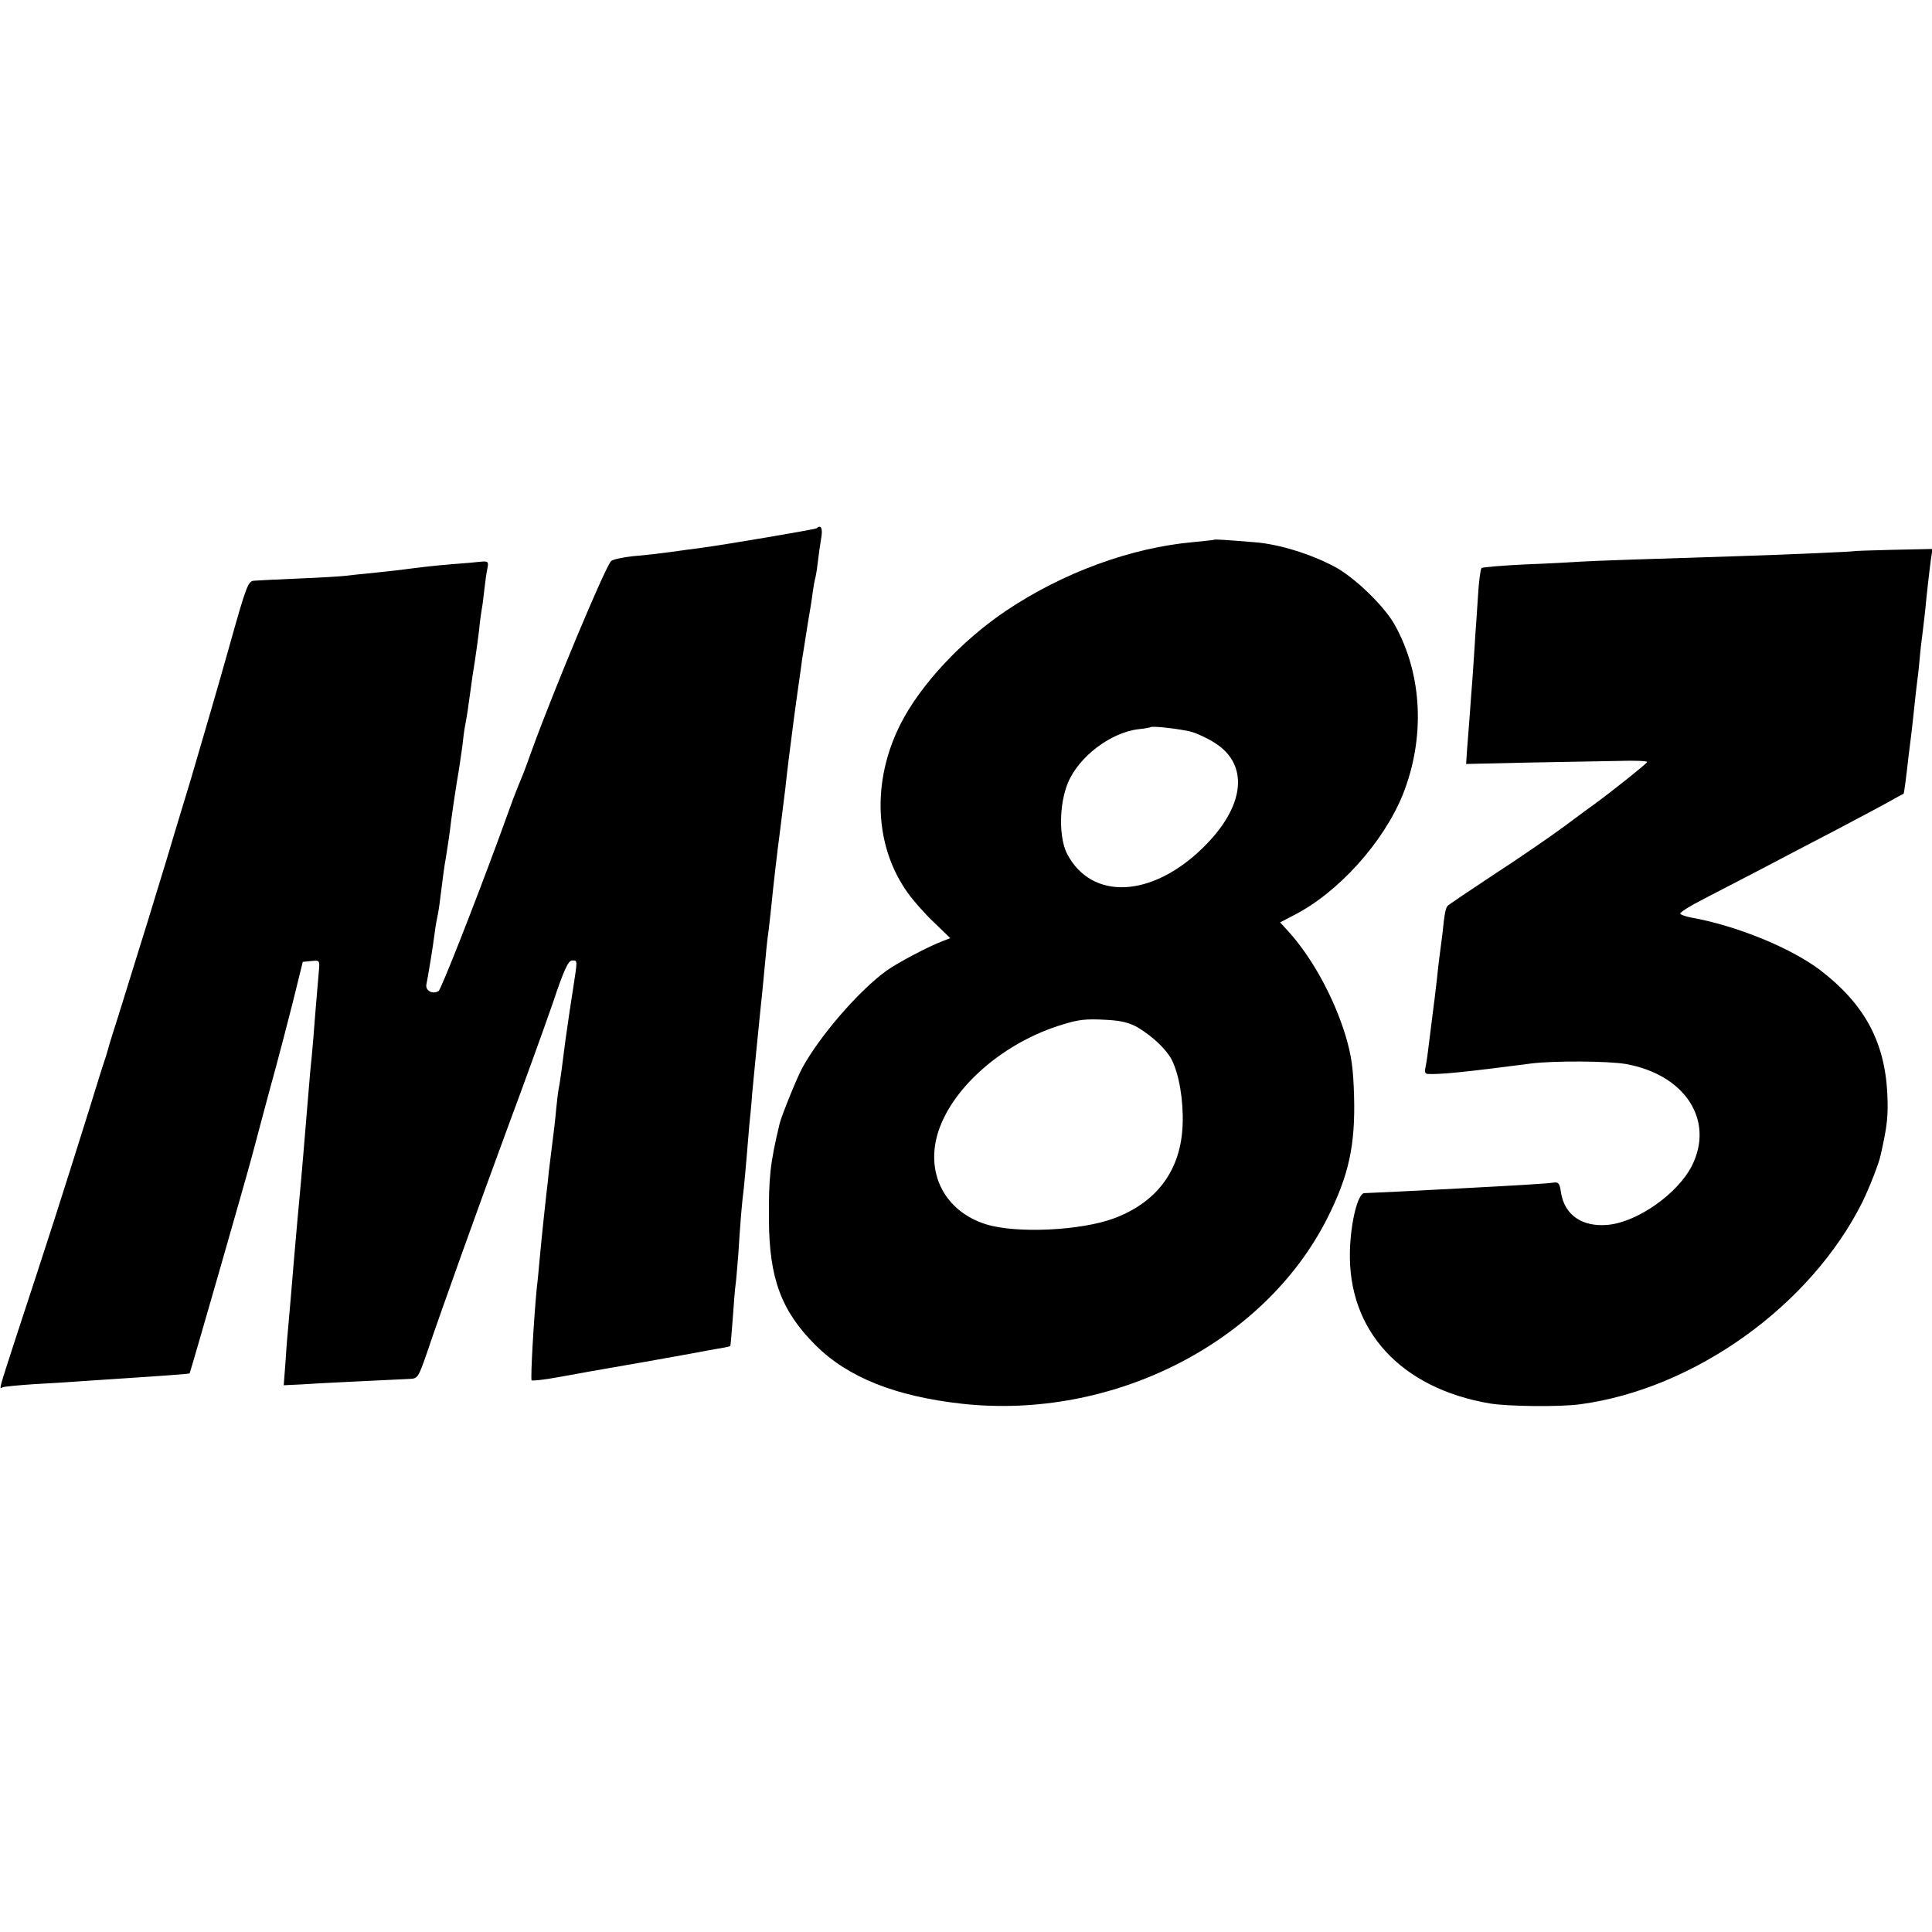
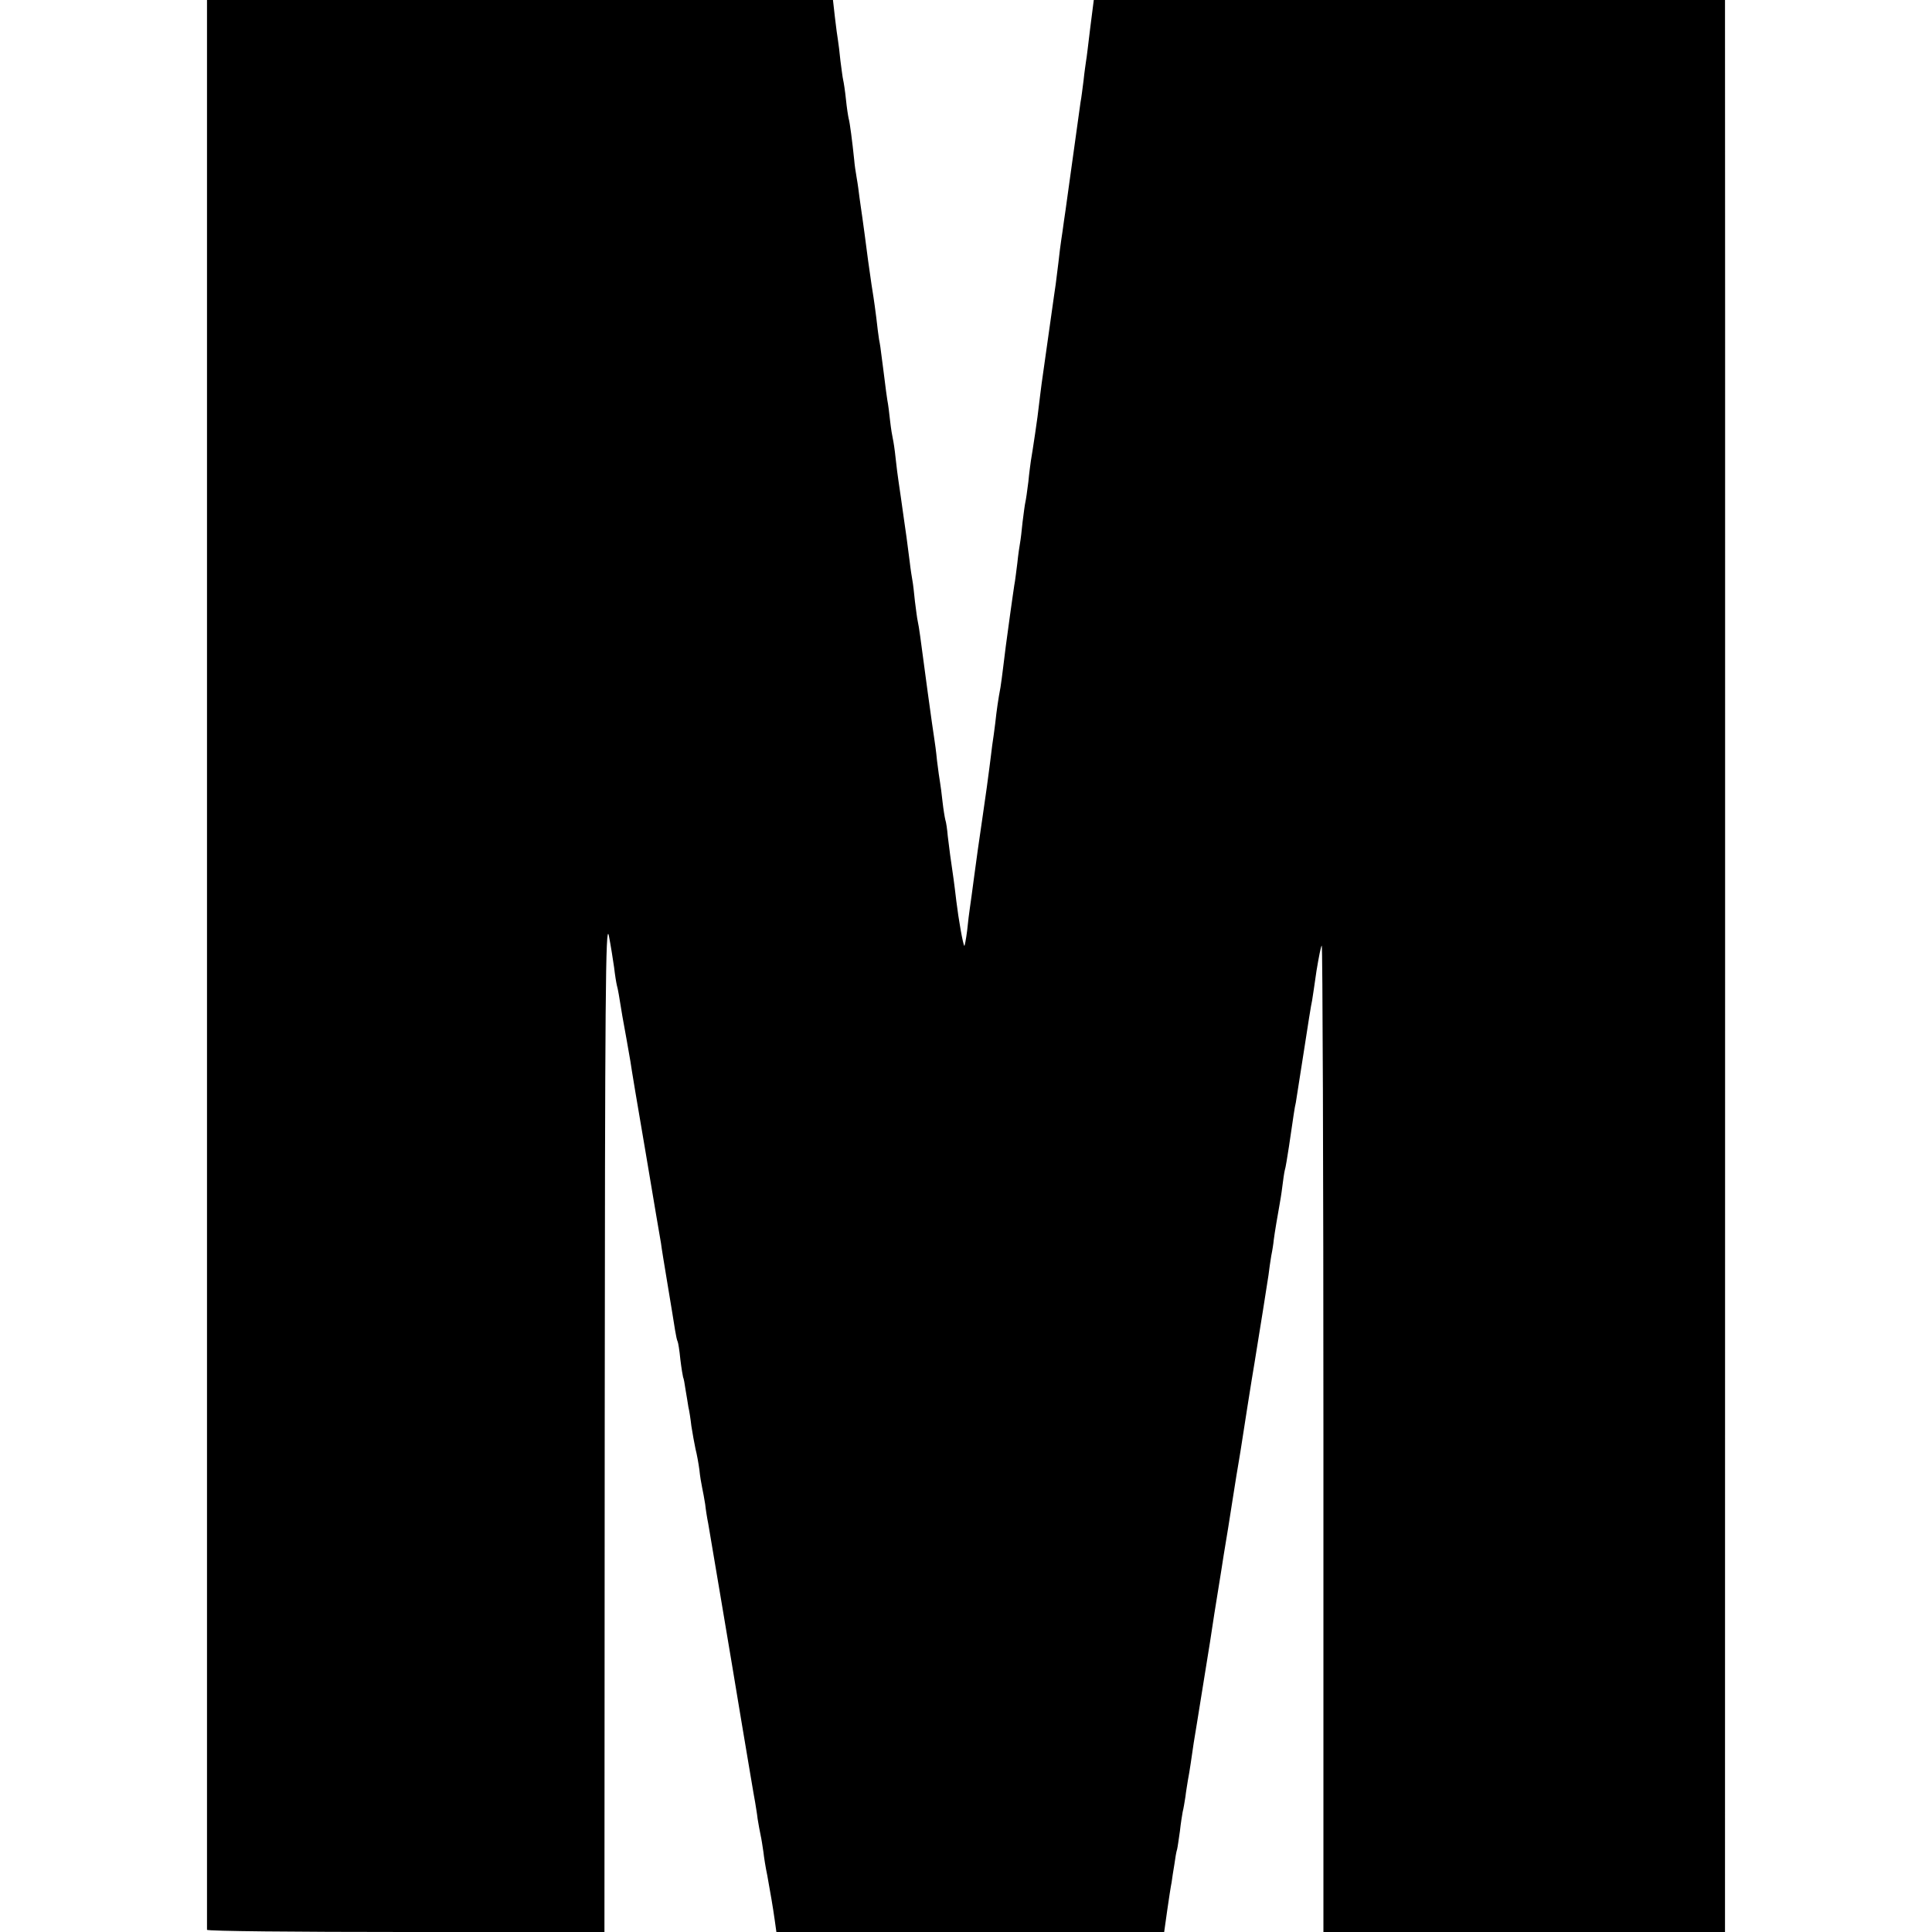
<svg xmlns="http://www.w3.org/2000/svg" version="1.0" width="700pt" height="700pt" viewBox="0 0 700 700" preserveAspectRatio="xMidYMid meet">
  <g transform="translate(0,700) scale(0.1,-0.1)" fill="#000000" stroke="none">
-     <path d="M2959 5086 c-4 -4 -341 -61 -419 -71 -25 -3 -74 -10 -110 -15 -36 -5 -96 -12 -135 -15 -38 -4 -75 -12 -81 -18 -22 -23 -206 -463 -285 -680 -16 -45 -33 -91 -38 -102 -5 -11 -19 -47 -32 -80 -12 -33 -34 -94 -49 -135 -93 -253 -212 -555 -221 -561 -22 -13 -49 2 -44 25 6 29 23 131 30 186 3 25 8 52 10 60 2 8 7 38 10 65 12 95 15 118 20 144 9 57 14 89 20 141 4 30 13 91 20 135 8 44 16 103 20 130 3 28 7 61 10 75 6 30 12 70 20 130 3 25 10 73 16 108 5 34 12 84 15 110 2 26 7 58 9 72 3 14 7 48 10 75 3 28 8 62 11 76 5 24 2 26 -23 24 -15 -2 -62 -6 -103 -9 -71 -6 -107 -10 -190 -21 -19 -2 -64 -7 -100 -11 -36 -3 -78 -8 -95 -10 -16 -2 -93 -7 -170 -10 -77 -3 -151 -7 -164 -8 -22 -1 -28 -16 -91 -241 -37 -132 -100 -348 -139 -480 -40 -132 -79 -260 -86 -285 -28 -93 -91 -298 -176 -570 -17 -52 -31 -99 -33 -105 -1 -5 -7 -26 -13 -45 -7 -19 -35 -109 -63 -200 -100 -319 -139 -441 -265 -824 -60 -185 -58 -179 -47 -173 4 3 57 8 117 12 61 3 133 8 160 10 28 2 88 6 135 9 169 11 265 18 267 20 2 1 206 711 227 791 9 33 27 101 40 150 13 50 34 126 46 170 12 44 39 148 60 230 l37 150 31 3 c31 3 31 3 27 -40 -8 -92 -15 -176 -20 -243 -3 -38 -8 -91 -11 -117 -4 -46 -9 -107 -19 -228 -2 -30 -9 -104 -14 -165 -10 -107 -19 -209 -26 -290 -4 -51 -16 -190 -20 -235 -2 -19 -7 -76 -10 -127 l-7 -92 64 3 c52 4 269 14 393 20 28 1 31 6 59 86 56 166 190 539 297 829 60 161 133 363 162 447 40 120 56 154 70 154 20 0 20 6 3 -105 -8 -49 -17 -112 -21 -140 -4 -27 -9 -63 -11 -80 -2 -16 -6 -48 -9 -70 -3 -22 -7 -51 -10 -65 -3 -14 -7 -50 -10 -80 -5 -55 -8 -75 -21 -180 -4 -30 -8 -66 -9 -80 -2 -14 -8 -70 -14 -125 -6 -55 -13 -127 -16 -160 -3 -33 -7 -78 -10 -100 -11 -114 -23 -326 -19 -336 2 -3 47 2 101 12 54 10 166 30 248 44 83 14 184 33 225 40 41 8 91 17 110 20 19 3 35 7 36 8 1 1 5 47 9 101 4 55 8 109 10 120 2 12 6 62 10 111 7 112 13 188 20 240 2 22 7 72 10 110 3 39 8 93 10 120 3 28 8 77 10 110 5 55 19 196 30 305 3 25 7 69 10 98 11 119 15 159 20 192 2 19 7 60 10 90 6 64 23 209 30 260 5 40 10 80 20 160 5 49 19 163 30 245 2 17 9 66 15 110 6 44 14 96 16 115 3 19 12 73 19 120 8 47 17 101 19 120 3 20 7 47 11 60 3 14 7 41 9 60 2 19 7 54 11 78 7 37 0 53 -16 38z" />
-     <path d="M4397 5044 c-1 -1 -33 -4 -72 -8 -226 -20 -473 -110 -680 -249 -161 -108 -312 -270 -383 -412 -104 -206 -94 -442 27 -610 19 -27 62 -76 95 -107 l59 -57 -28 -11 c-51 -19 -166 -80 -203 -107 -101 -73 -243 -238 -305 -352 -19 -34 -75 -173 -82 -201 -35 -146 -40 -195 -39 -350 1 -212 45 -331 170 -455 117 -116 288 -184 529 -211 545 -60 1095 219 1324 672 78 155 102 264 97 444 -3 100 -9 143 -30 215 -43 142 -124 290 -214 387 l-24 26 48 25 c162 82 327 265 397 439 81 204 71 433 -29 613 -38 69 -147 174 -219 212 -89 47 -201 81 -285 88 -111 9 -150 12 -153 9z m-82 -695 c22 -6 61 -24 87 -41 126 -80 108 -232 -44 -380 -185 -181 -402 -191 -491 -23 -31 59 -30 180 2 258 39 95 155 183 256 195 22 2 41 6 43 7 6 6 107 -6 147 -16z m-192 -1072 c53 -32 102 -78 122 -116 27 -52 43 -148 40 -233 -5 -165 -91 -283 -248 -342 -120 -45 -354 -56 -464 -22 -151 47 -223 188 -172 340 55 163 240 321 449 384 59 18 82 21 158 17 55 -3 83 -10 115 -28z" />
-     <path d="M6717 5003 c-3 -2 -261 -13 -417 -18 -323 -10 -528 -17 -575 -20 -27 -2 -117 -7 -200 -10 -82 -4 -153 -10 -157 -13 -4 -4 -10 -50 -13 -102 -3 -52 -8 -117 -10 -145 -1 -27 -6 -90 -9 -140 -4 -49 -9 -122 -12 -161 -3 -39 -7 -91 -9 -116 l-3 -46 222 5 c121 2 269 5 329 6 59 2 106 0 105 -4 -3 -7 -131 -109 -189 -151 -13 -9 -64 -47 -114 -84 -49 -36 -162 -114 -250 -171 -88 -58 -163 -109 -168 -113 -9 -8 -13 -25 -21 -105 -4 -33 -9 -71 -11 -85 -2 -14 -6 -50 -9 -80 -4 -30 -8 -71 -11 -90 -7 -53 -14 -115 -21 -167 -3 -27 -8 -56 -10 -65 -3 -11 0 -18 8 -19 43 -3 140 7 378 38 82 10 274 9 340 -2 215 -38 323 -204 240 -369 -52 -102 -199 -205 -306 -214 -92 -8 -155 36 -168 116 -5 35 -9 40 -29 37 -19 -3 -111 -9 -322 -20 -166 -9 -351 -18 -362 -18 -23 -1 -49 -103 -52 -209 -8 -289 184 -498 507 -553 65 -11 255 -13 327 -3 415 56 835 357 1023 733 25 52 59 137 66 170 24 107 28 141 24 225 -10 188 -84 323 -243 445 -107 81 -305 162 -470 191 -16 3 -33 9 -37 13 -4 4 34 28 85 54 50 26 146 76 212 110 66 35 183 96 260 136 77 41 165 87 195 104 30 17 56 31 57 31 2 1 10 63 18 136 4 30 8 66 10 80 2 14 6 54 10 90 4 36 8 76 10 90 2 14 7 54 10 90 3 36 8 76 10 90 2 14 6 52 10 85 3 33 8 80 11 105 3 25 7 62 10 83 l6 38 -142 -3 c-78 -2 -142 -4 -143 -5z" />
+     <path d="M750 6943 c0 -75 0 -6926 0 -6935 0 -5 324 -8 720 -8 l720 0 1 1838 c1 1547 3 1827 15 1772 7 -36 15 -87 19 -115 3 -27 8 -57 10 -65 4 -14 8 -37 20 -112 3 -18 10 -55 15 -83 5 -27 11 -63 14 -80 2 -16 27 -167 56 -335 28 -168 53 -314 55 -325 1 -11 12 -78 24 -150 12 -71 24 -146 27 -165 3 -19 7 -37 9 -40 2 -3 7 -33 10 -65 4 -33 9 -62 10 -65 2 -3 6 -24 9 -46 4 -22 8 -49 10 -61 3 -12 8 -43 11 -70 4 -26 11 -64 15 -83 5 -19 11 -53 14 -75 2 -22 7 -51 10 -65 3 -14 8 -41 11 -60 2 -19 7 -51 11 -70 13 -77 78 -460 120 -715 25 -148 47 -281 50 -295 2 -14 7 -41 9 -60 3 -19 8 -46 11 -60 3 -13 7 -40 10 -60 2 -19 8 -57 14 -85 12 -67 20 -112 27 -162 l6 -43 702 0 703 0 11 78 c6 42 13 88 16 102 2 14 6 43 10 65 3 22 7 47 10 55 2 8 6 38 10 65 3 28 8 59 10 70 3 11 7 36 10 55 2 19 7 46 9 60 3 14 7 41 10 60 3 19 8 53 11 75 4 22 17 105 30 185 13 80 26 161 29 180 4 29 24 157 41 260 2 14 13 84 25 155 11 72 25 157 30 190 6 33 12 74 15 90 5 34 43 276 50 315 18 111 47 291 51 320 2 19 7 51 10 70 4 19 8 45 9 57 3 25 15 95 21 128 2 11 7 40 10 65 3 25 7 52 9 60 3 8 9 47 15 85 18 121 20 139 25 160 2 11 15 94 29 185 14 91 27 174 30 185 2 11 9 60 16 108 8 48 16 90 19 91 3 2 6 -801 6 -1785 l0 -1789 728 0 727 0 0 23 c0 30 1 6859 0 6925 l0 52 -1144 0 -1143 0 -13 -102 c-7 -57 -13 -110 -15 -119 -1 -8 -6 -40 -9 -70 -4 -30 -8 -65 -11 -79 -2 -14 -13 -95 -25 -180 -12 -85 -23 -166 -25 -180 -2 -14 -6 -45 -10 -70 -3 -25 -8 -56 -10 -70 -2 -14 -7 -50 -10 -80 -4 -30 -8 -66 -10 -80 -2 -14 -9 -61 -15 -105 -14 -100 -14 -98 -36 -255 -3 -25 -8 -61 -10 -80 -3 -33 -23 -166 -29 -200 -1 -8 -6 -42 -9 -75 -4 -33 -9 -67 -11 -75 -2 -8 -6 -40 -10 -71 -3 -31 -7 -65 -9 -75 -2 -11 -7 -44 -10 -74 -4 -30 -8 -66 -11 -80 -2 -14 -9 -61 -15 -105 -16 -114 -18 -134 -25 -190 -3 -27 -8 -61 -10 -75 -8 -42 -14 -83 -19 -130 -3 -25 -8 -61 -11 -80 -2 -19 -7 -55 -10 -80 -3 -25 -14 -106 -25 -180 -11 -74 -25 -173 -31 -220 -6 -47 -13 -96 -15 -110 -2 -14 -7 -51 -10 -83 -4 -31 -9 -56 -10 -54 -5 5 -21 96 -29 162 -3 28 -8 64 -10 80 -10 68 -16 112 -21 155 -2 25 -6 52 -9 60 -2 8 -7 38 -10 65 -3 28 -7 59 -9 70 -2 11 -7 46 -11 79 -3 32 -8 68 -10 80 -4 22 -42 300 -51 371 -3 22 -7 47 -9 55 -2 8 -6 40 -10 71 -3 31 -7 65 -9 75 -2 11 -7 42 -10 69 -8 64 -16 123 -21 155 -6 43 -16 114 -20 140 -2 14 -7 50 -10 80 -3 30 -8 62 -10 70 -2 8 -7 38 -10 65 -3 28 -7 61 -10 75 -2 14 -7 48 -10 75 -4 28 -8 66 -11 85 -2 19 -6 46 -9 60 -2 14 -7 49 -10 79 -4 30 -8 62 -10 73 -2 10 -11 71 -20 136 -8 64 -18 135 -21 157 -3 22 -8 54 -10 70 -2 17 -6 48 -10 70 -4 22 -8 51 -9 65 -7 68 -16 137 -20 150 -2 8 -7 40 -10 70 -3 30 -8 62 -10 70 -2 8 -6 40 -10 70 -3 30 -7 64 -9 75 -2 11 -7 48 -11 83 l-7 62 -1134 0 -1134 0 0 -57z" />
  </g>
</svg>
